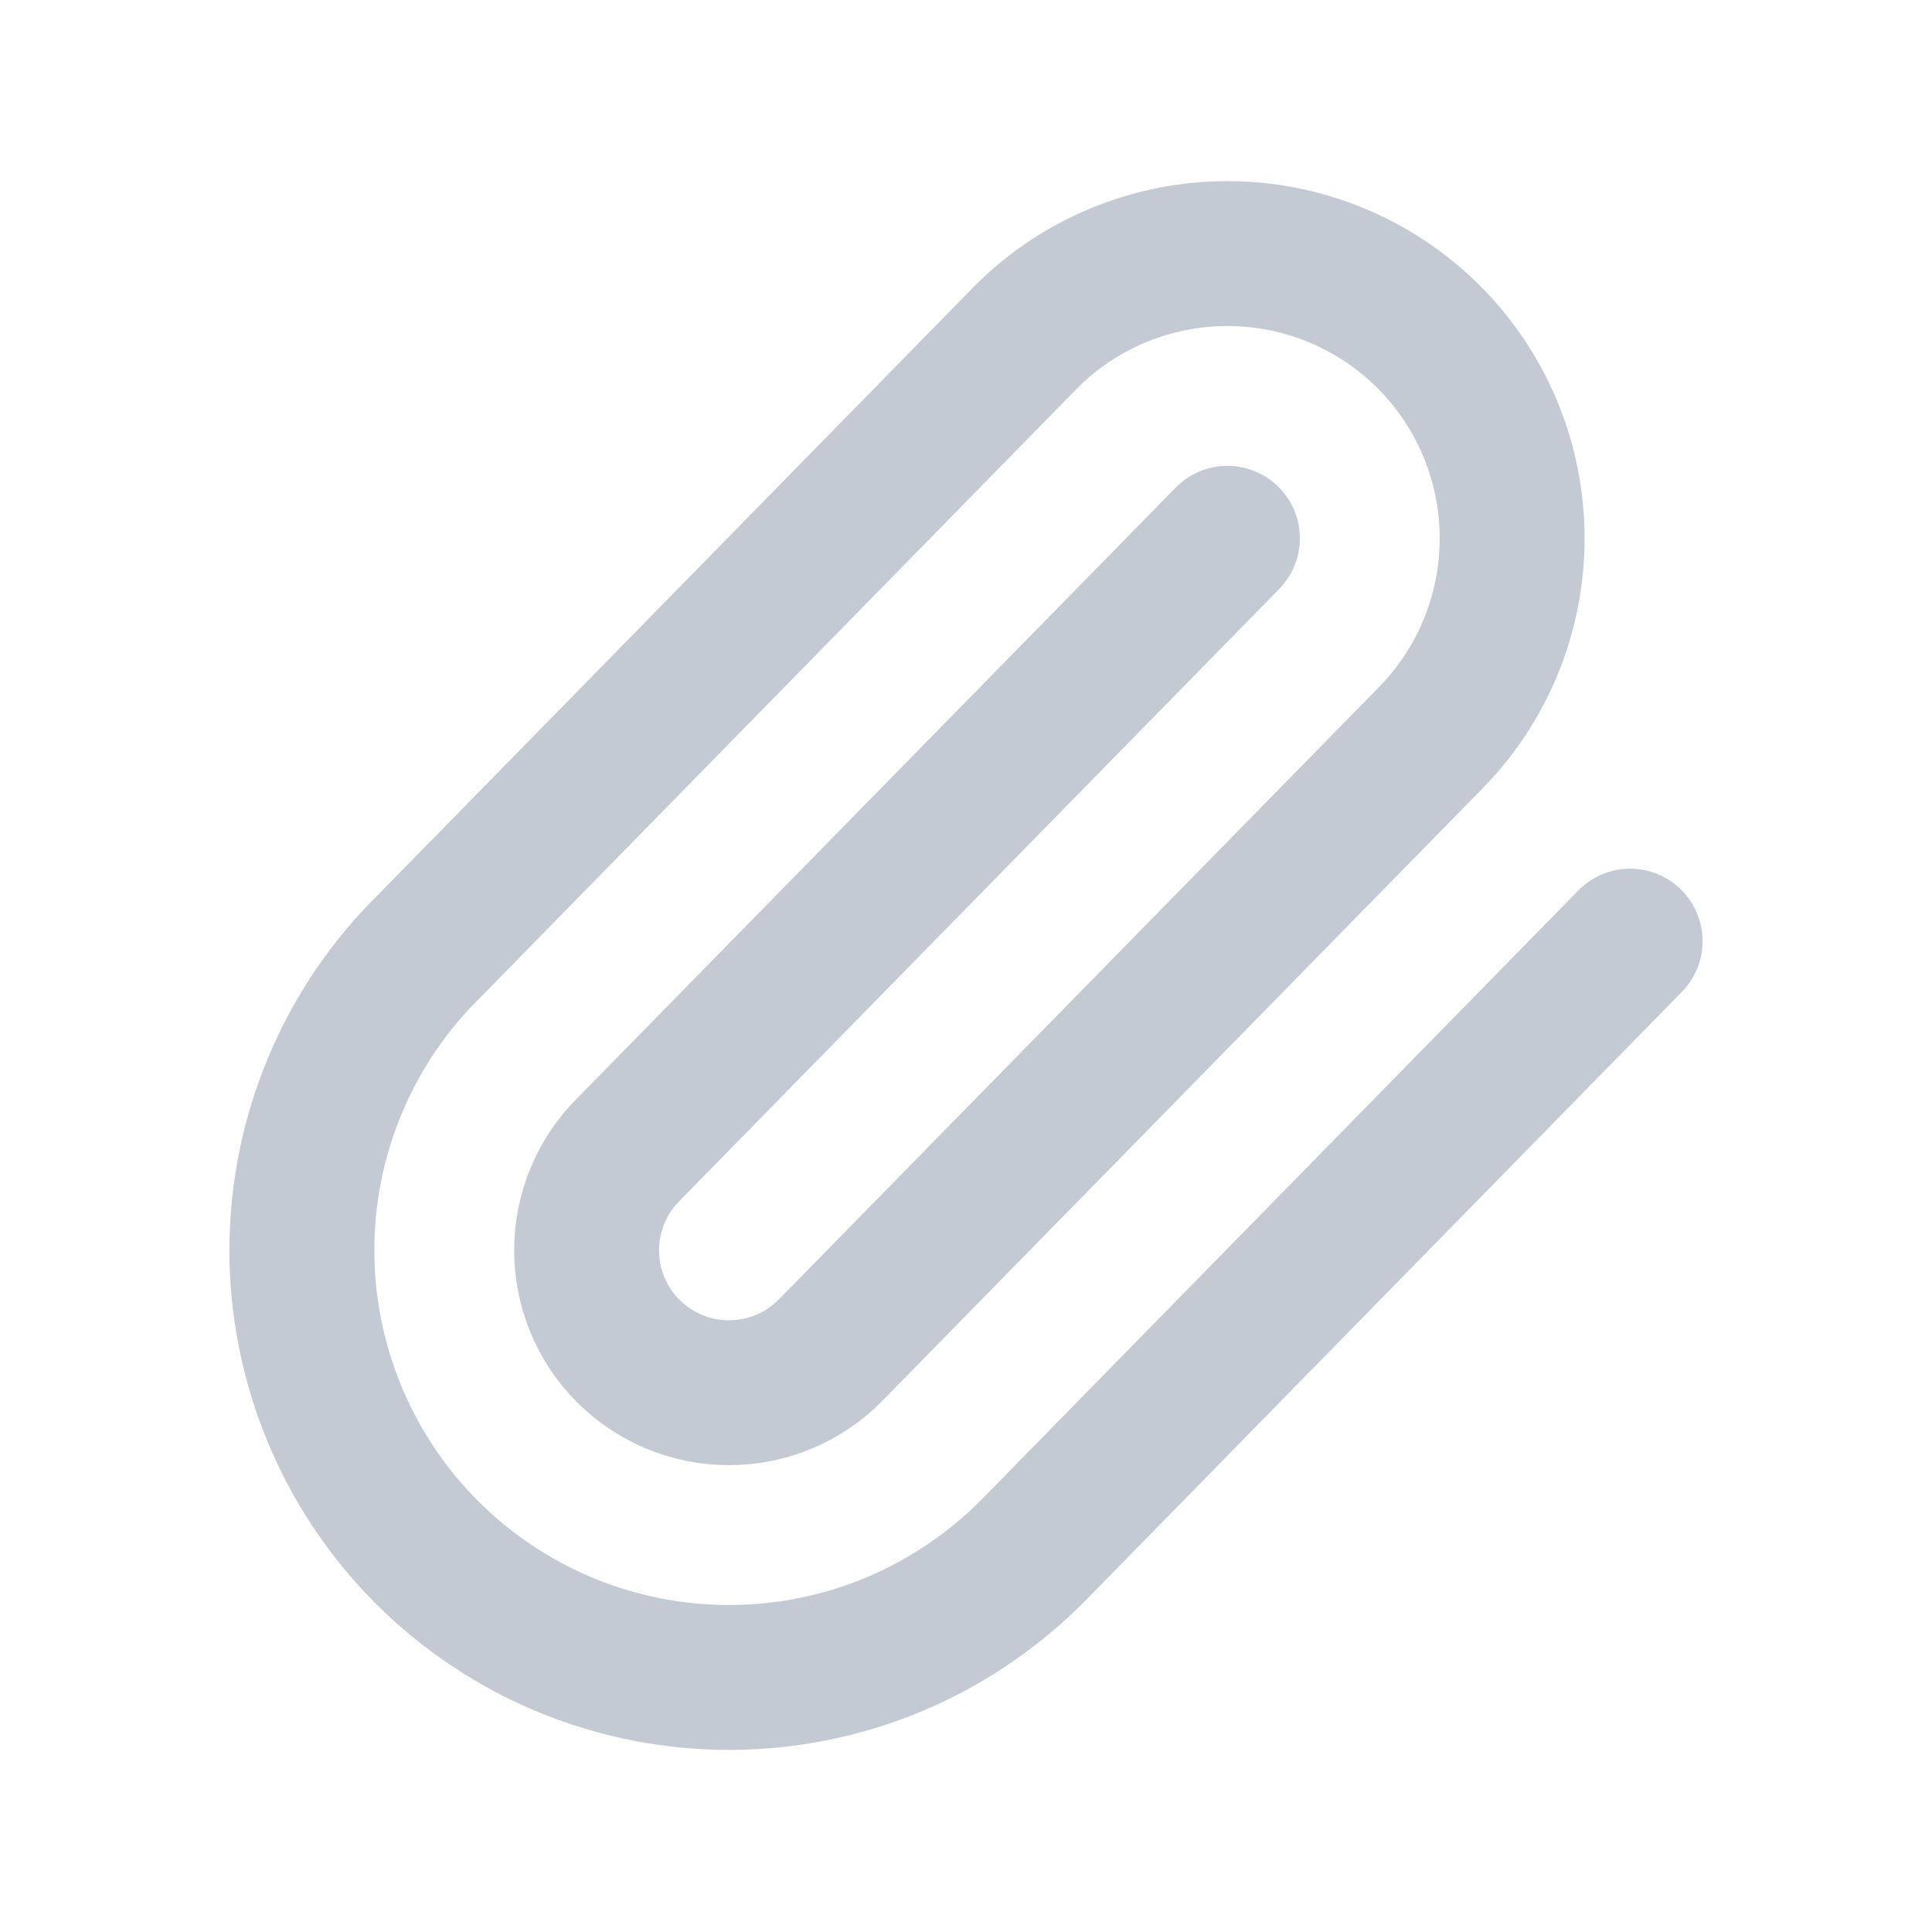
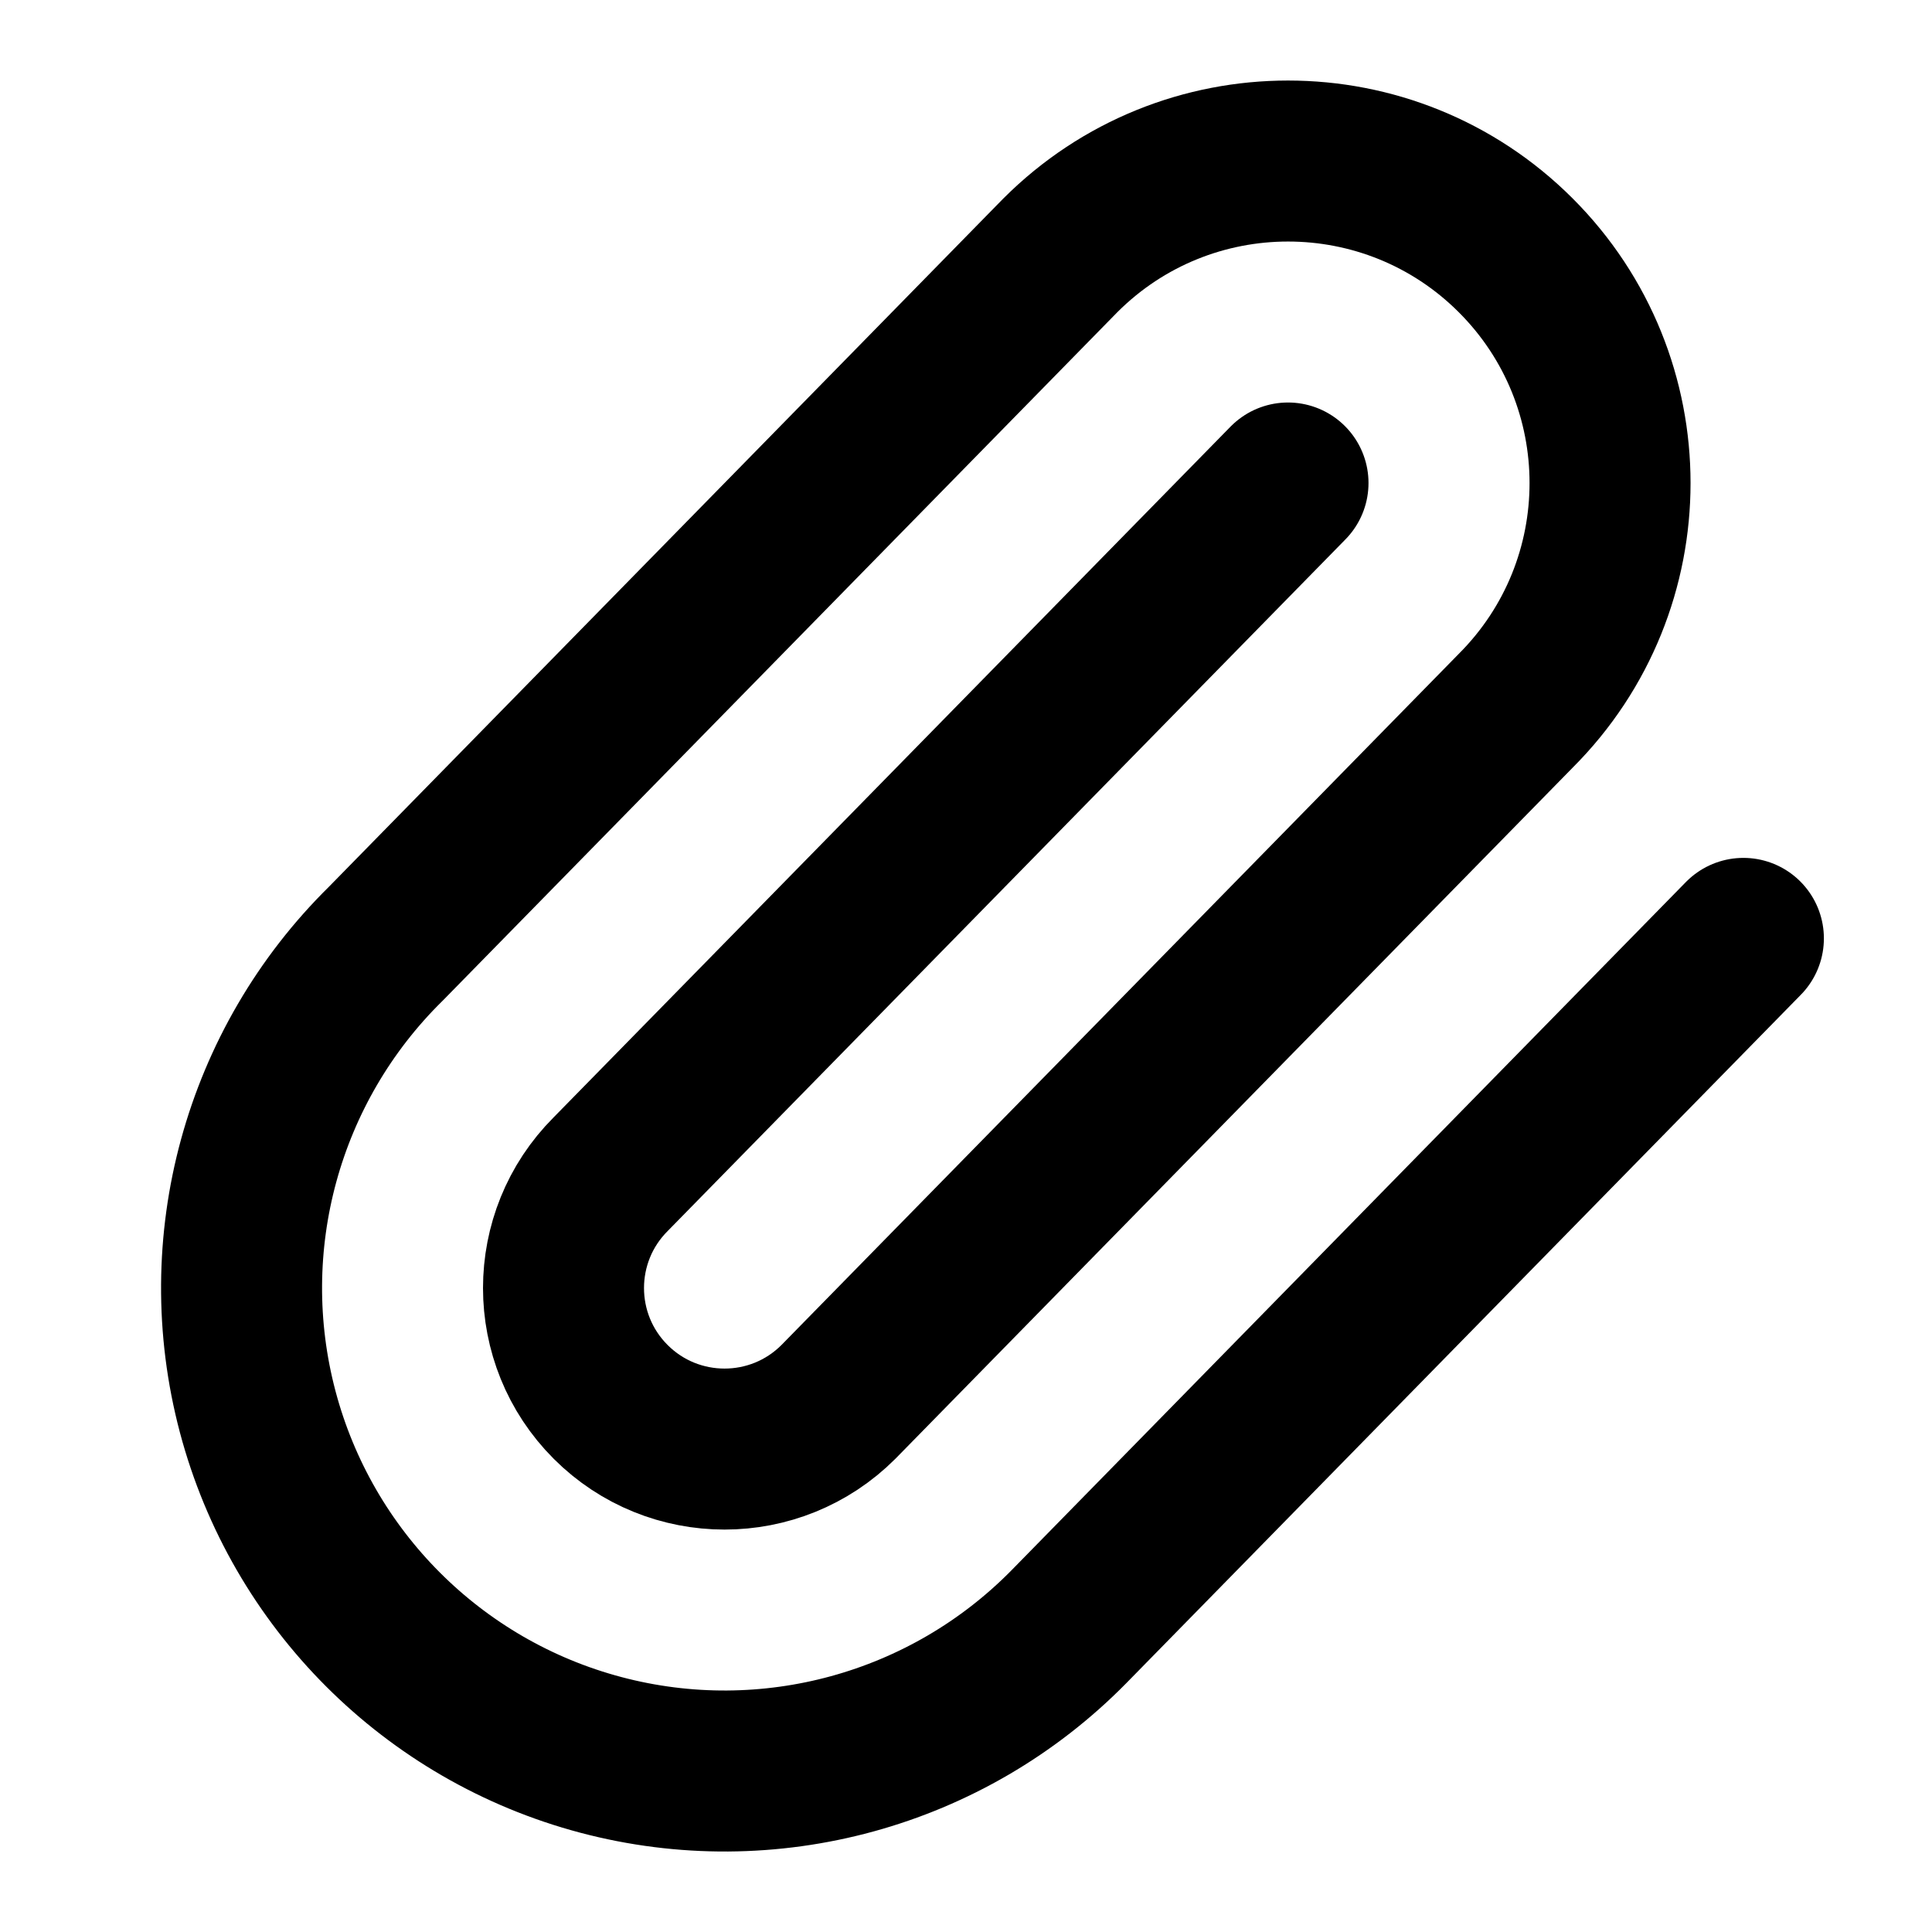
- <svg xmlns="http://www.w3.org/2000/svg" width="16" height="16" viewBox="0 0 16 16" fill="none">
-   <path d="M10.165 4.458L5.203 9.521C4.982 9.742 4.858 10.042 4.858 10.355C4.858 10.668 4.982 10.968 5.203 11.189C5.425 11.41 5.725 11.534 6.037 11.534C6.35 11.534 6.65 11.41 6.871 11.189L11.833 6.126C12.275 5.684 12.523 5.084 12.523 4.459C12.523 3.833 12.275 3.233 11.833 2.791C11.39 2.348 10.79 2.1 10.165 2.1C9.539 2.1 8.939 2.348 8.497 2.791L3.557 7.833C3.224 8.16 2.959 8.55 2.778 8.981C2.596 9.411 2.502 9.873 2.5 10.34C2.498 10.807 2.589 11.27 2.767 11.702C2.944 12.133 3.206 12.526 3.536 12.856C3.866 13.186 4.259 13.448 4.691 13.626C5.122 13.803 5.585 13.894 6.052 13.892C6.519 13.89 6.981 13.796 7.411 13.615C7.842 13.433 8.232 13.168 8.56 12.836L13.5 7.794" stroke="#C4CAD4" stroke-width="1.2" stroke-linecap="round" stroke-linejoin="round" />
+ <svg xmlns="http://www.w3.org/2000/svg" width="24" height="24" viewBox="0 0 24 24" fill="none" stroke="currentColor" stroke-width="2" stroke-linecap="round" stroke-linejoin="round">
+   <path d="m16 6-8.414 8.586a2 2 0 0 0 2.829 2.829l8.414-8.586a4 4 0 1 0-5.657-5.657l-8.379 8.551a6 6 0 1 0 8.485 8.485l8.379-8.551" />
</svg>
